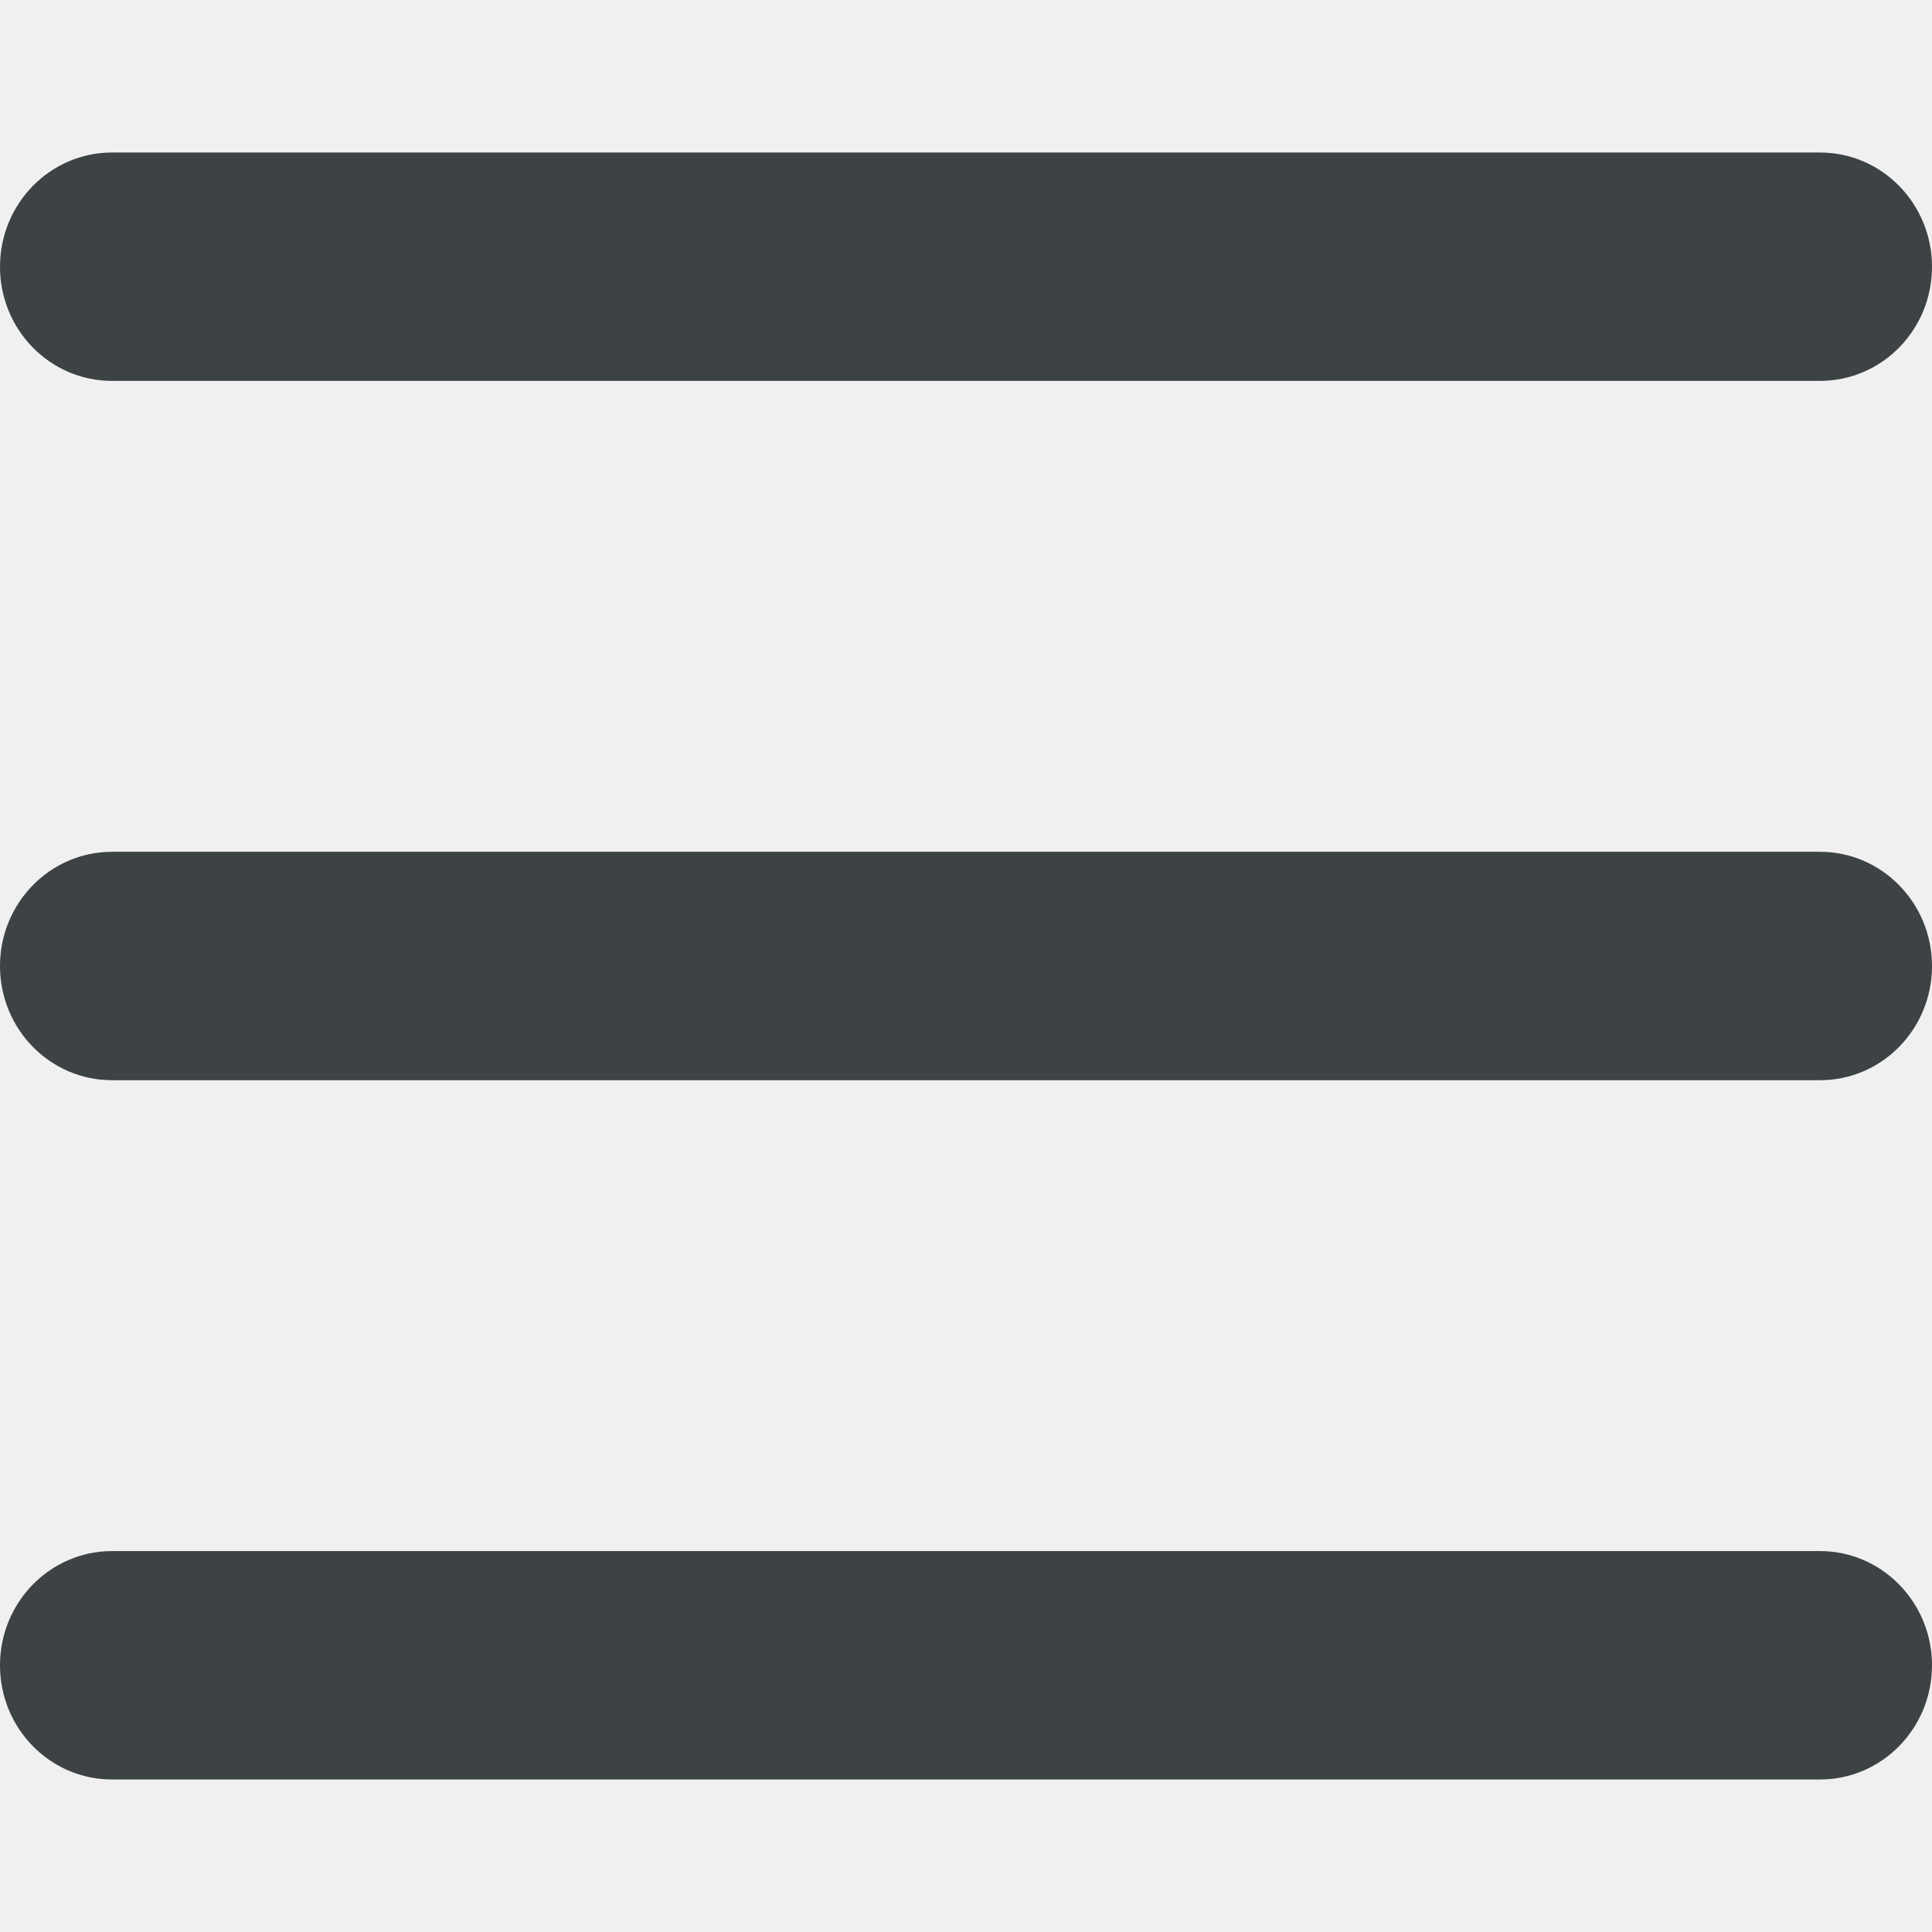
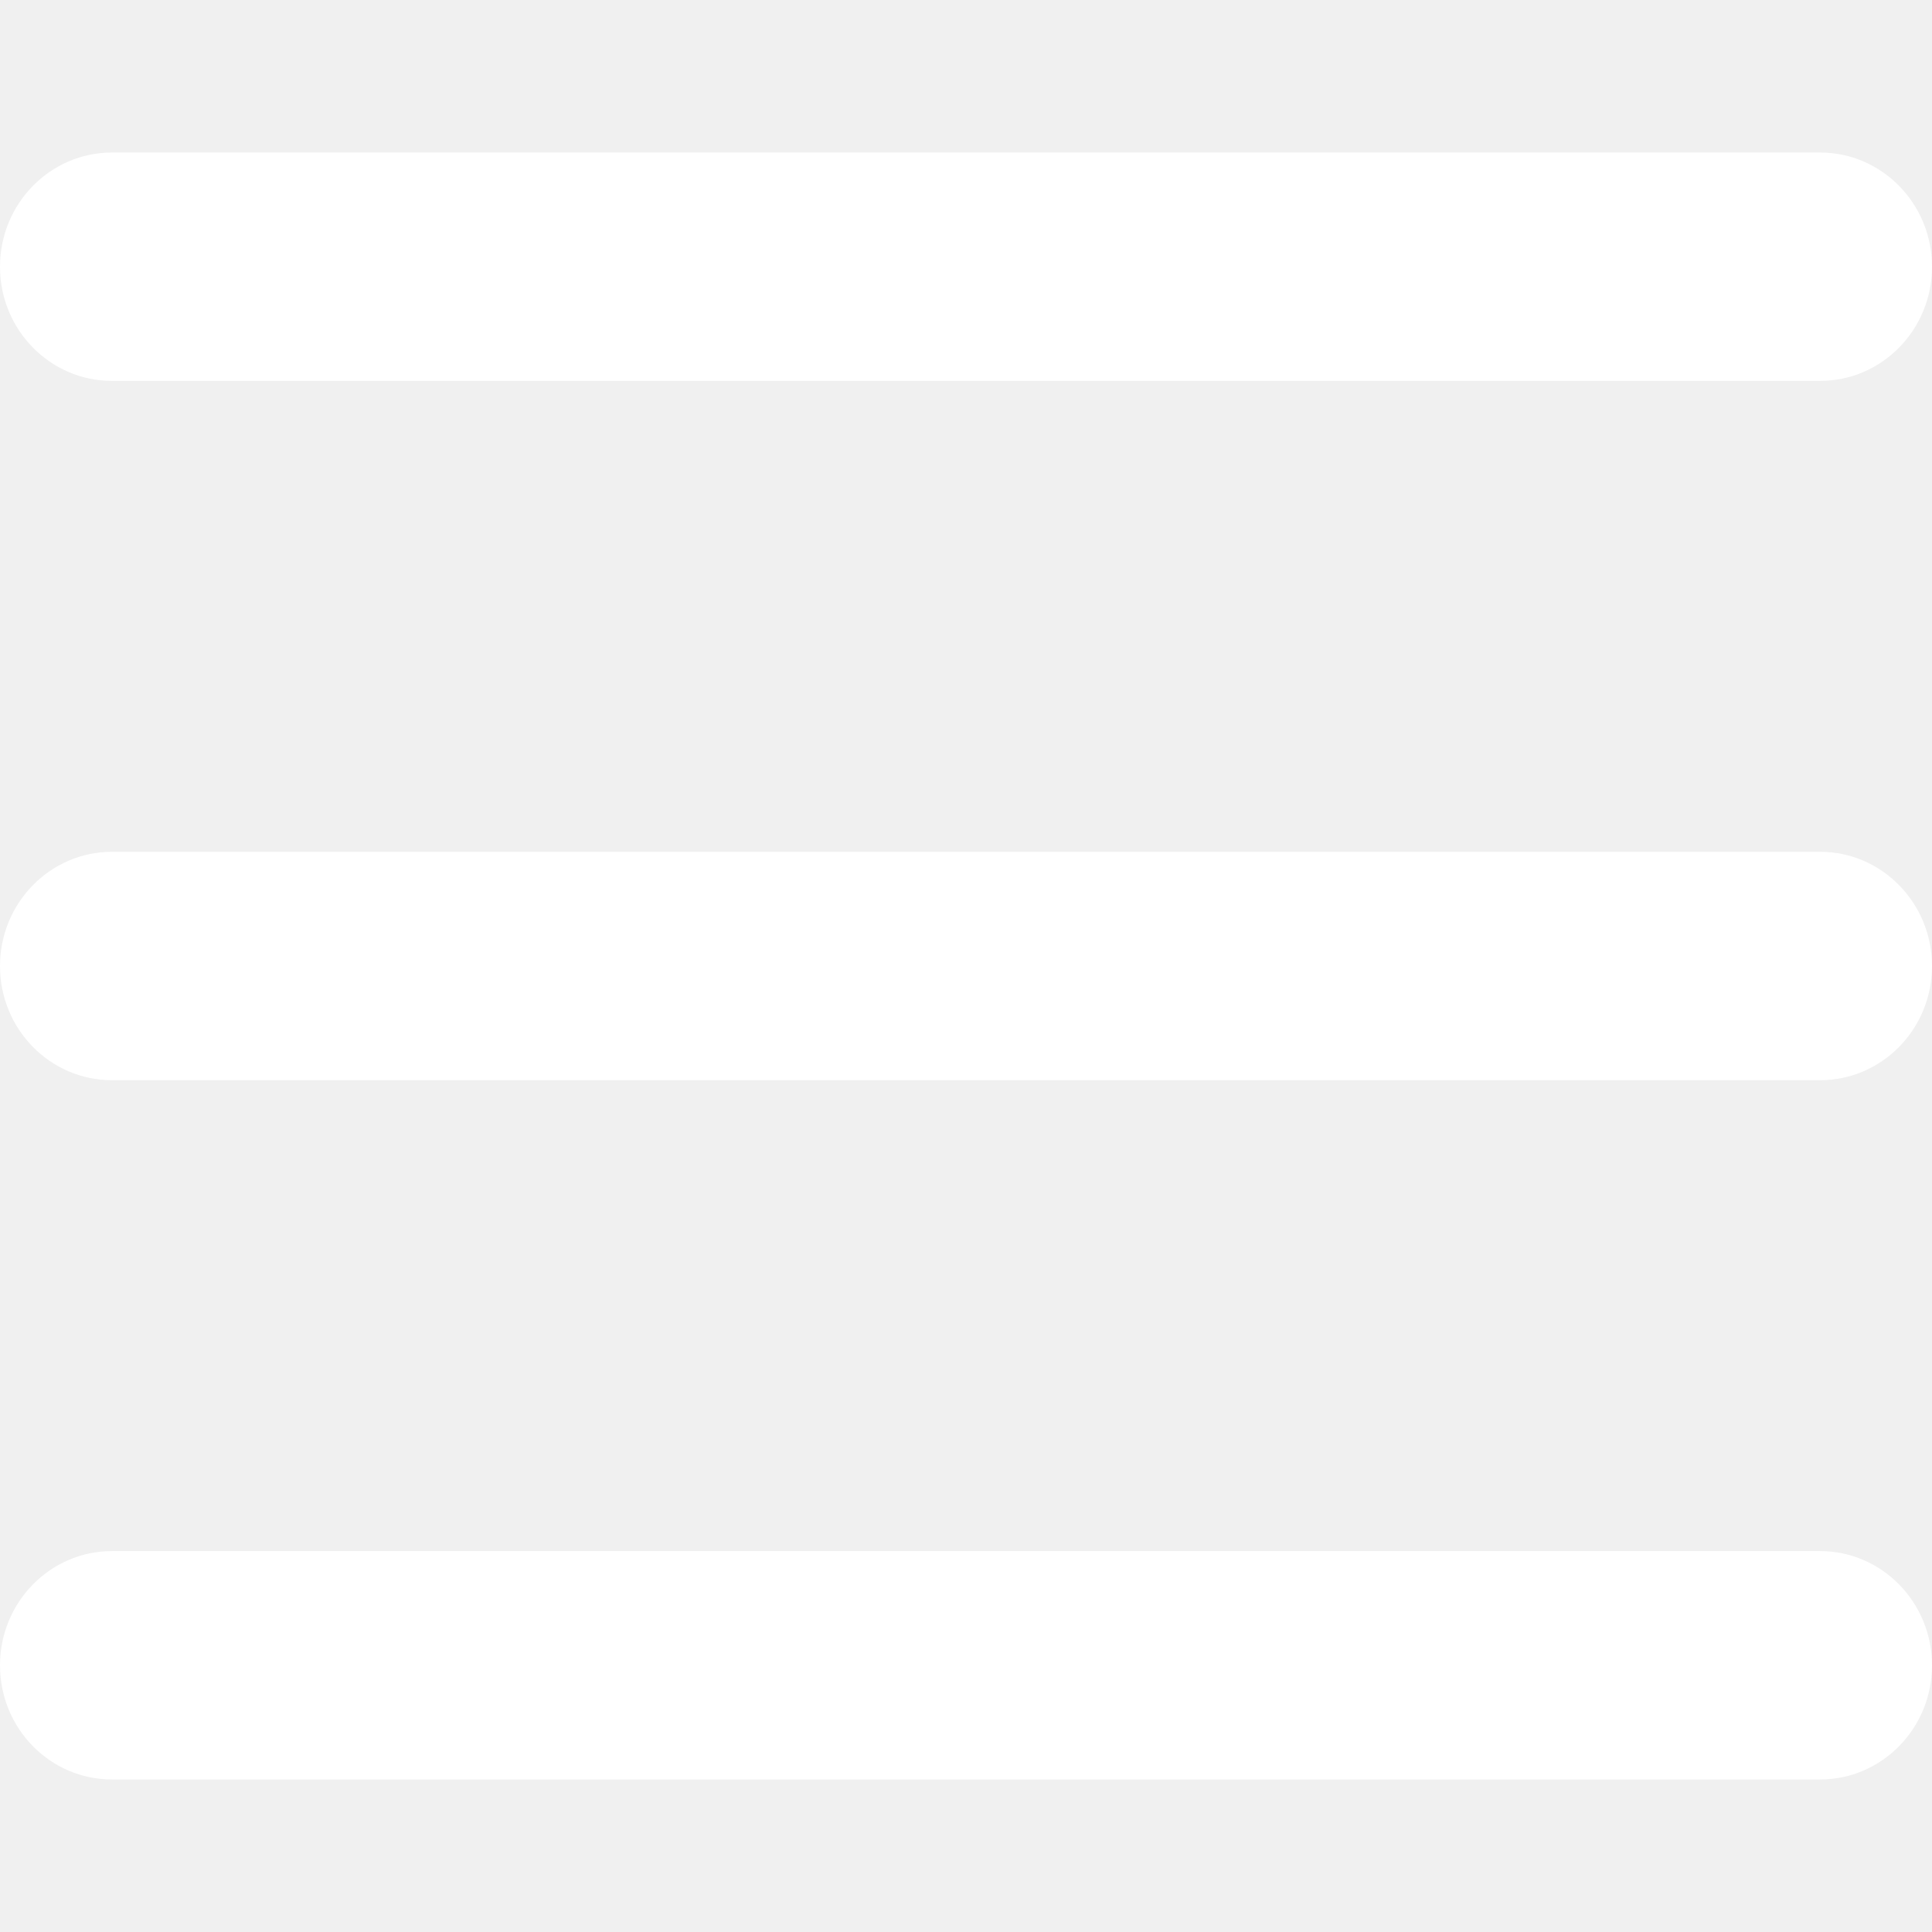
<svg xmlns="http://www.w3.org/2000/svg" version="1.1" id="Capa_1" x="0px" y="0px" width="512px" height="512px" viewBox="0 0 73.168 73.168" style="enable-background:new 0 0 73.168 73.168;" xml:space="preserve">
  <g>
    <g id="Navigation">
      <g>
-         <path d="M4.242,14.425h64.684c2.344,0,4.242-1.933,4.242-4.324c0-2.385-1.898-4.325-4.242-4.325H4.242     C1.898,5.776,0,7.716,0,10.101C0,12.493,1.898,14.425,4.242,14.425z M68.926,32.259H4.242C1.898,32.259,0,34.2,0,36.584     c0,2.393,1.898,4.325,4.242,4.325h64.684c2.344,0,4.242-1.933,4.242-4.325C73.168,34.2,71.27,32.259,68.926,32.259z      M68.926,58.742H4.242C1.898,58.742,0,60.683,0,63.067c0,2.393,1.898,4.325,4.242,4.325h64.684c2.344,0,4.242-1.935,4.242-4.325     C73.168,60.683,71.27,58.742,68.926,58.742z" fill="#3d4245" />
+         <path d="M4.242,14.425h64.684c2.344,0,4.242-1.933,4.242-4.324c0-2.385-1.898-4.325-4.242-4.325H4.242     C1.898,5.776,0,7.716,0,10.101C0,12.493,1.898,14.425,4.242,14.425z M68.926,32.259H4.242C1.898,32.259,0,34.2,0,36.584     c0,2.393,1.898,4.325,4.242,4.325h64.684c2.344,0,4.242-1.933,4.242-4.325C73.168,34.2,71.27,32.259,68.926,32.259z      M68.926,58.742H4.242C1.898,58.742,0,60.683,0,63.067c0,2.393,1.898,4.325,4.242,4.325h64.684c2.344,0,4.242-1.935,4.242-4.325     C73.168,60.683,71.27,58.742,68.926,58.742z" fill="#ffffff" />
      </g>
    </g>
  </g>
  <g>
</g>
  <g>
</g>
  <g>
</g>
  <g>
</g>
  <g>
</g>
  <g>
</g>
  <g>
</g>
  <g>
</g>
  <g>
</g>
  <g>
</g>
  <g>
</g>
  <g>
</g>
  <g>
</g>
  <g>
</g>
  <g>
</g>
</svg>
